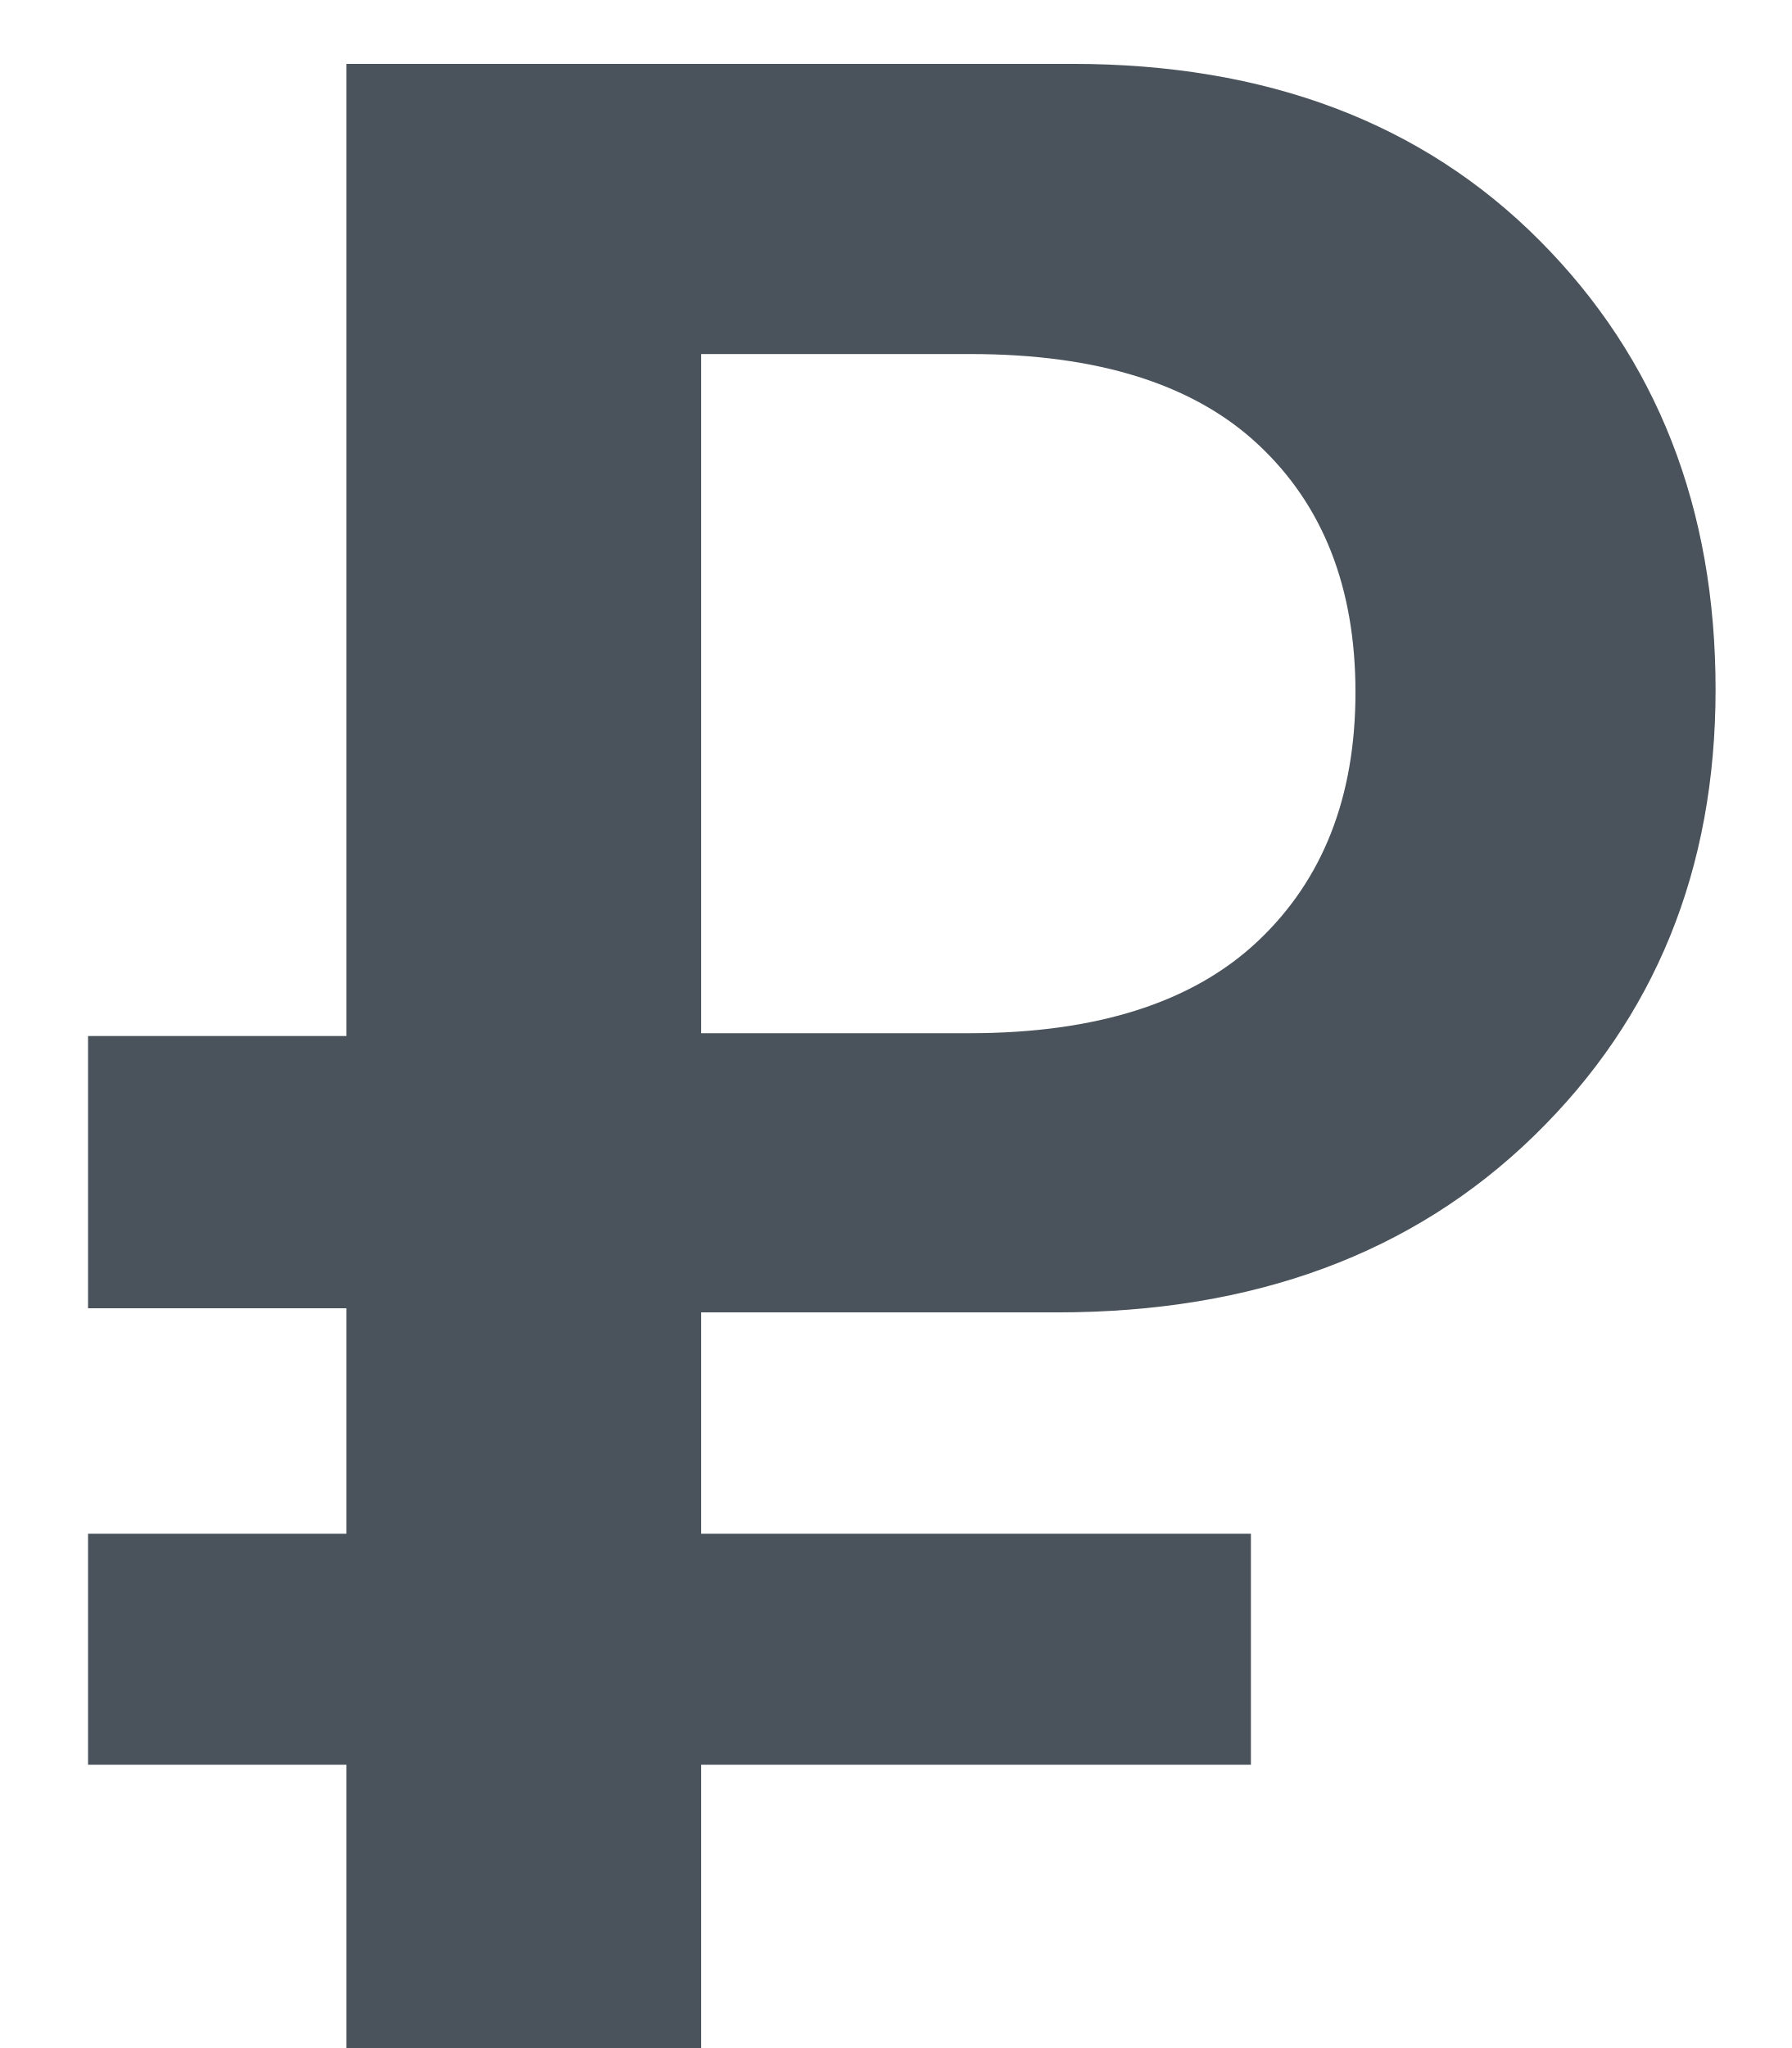
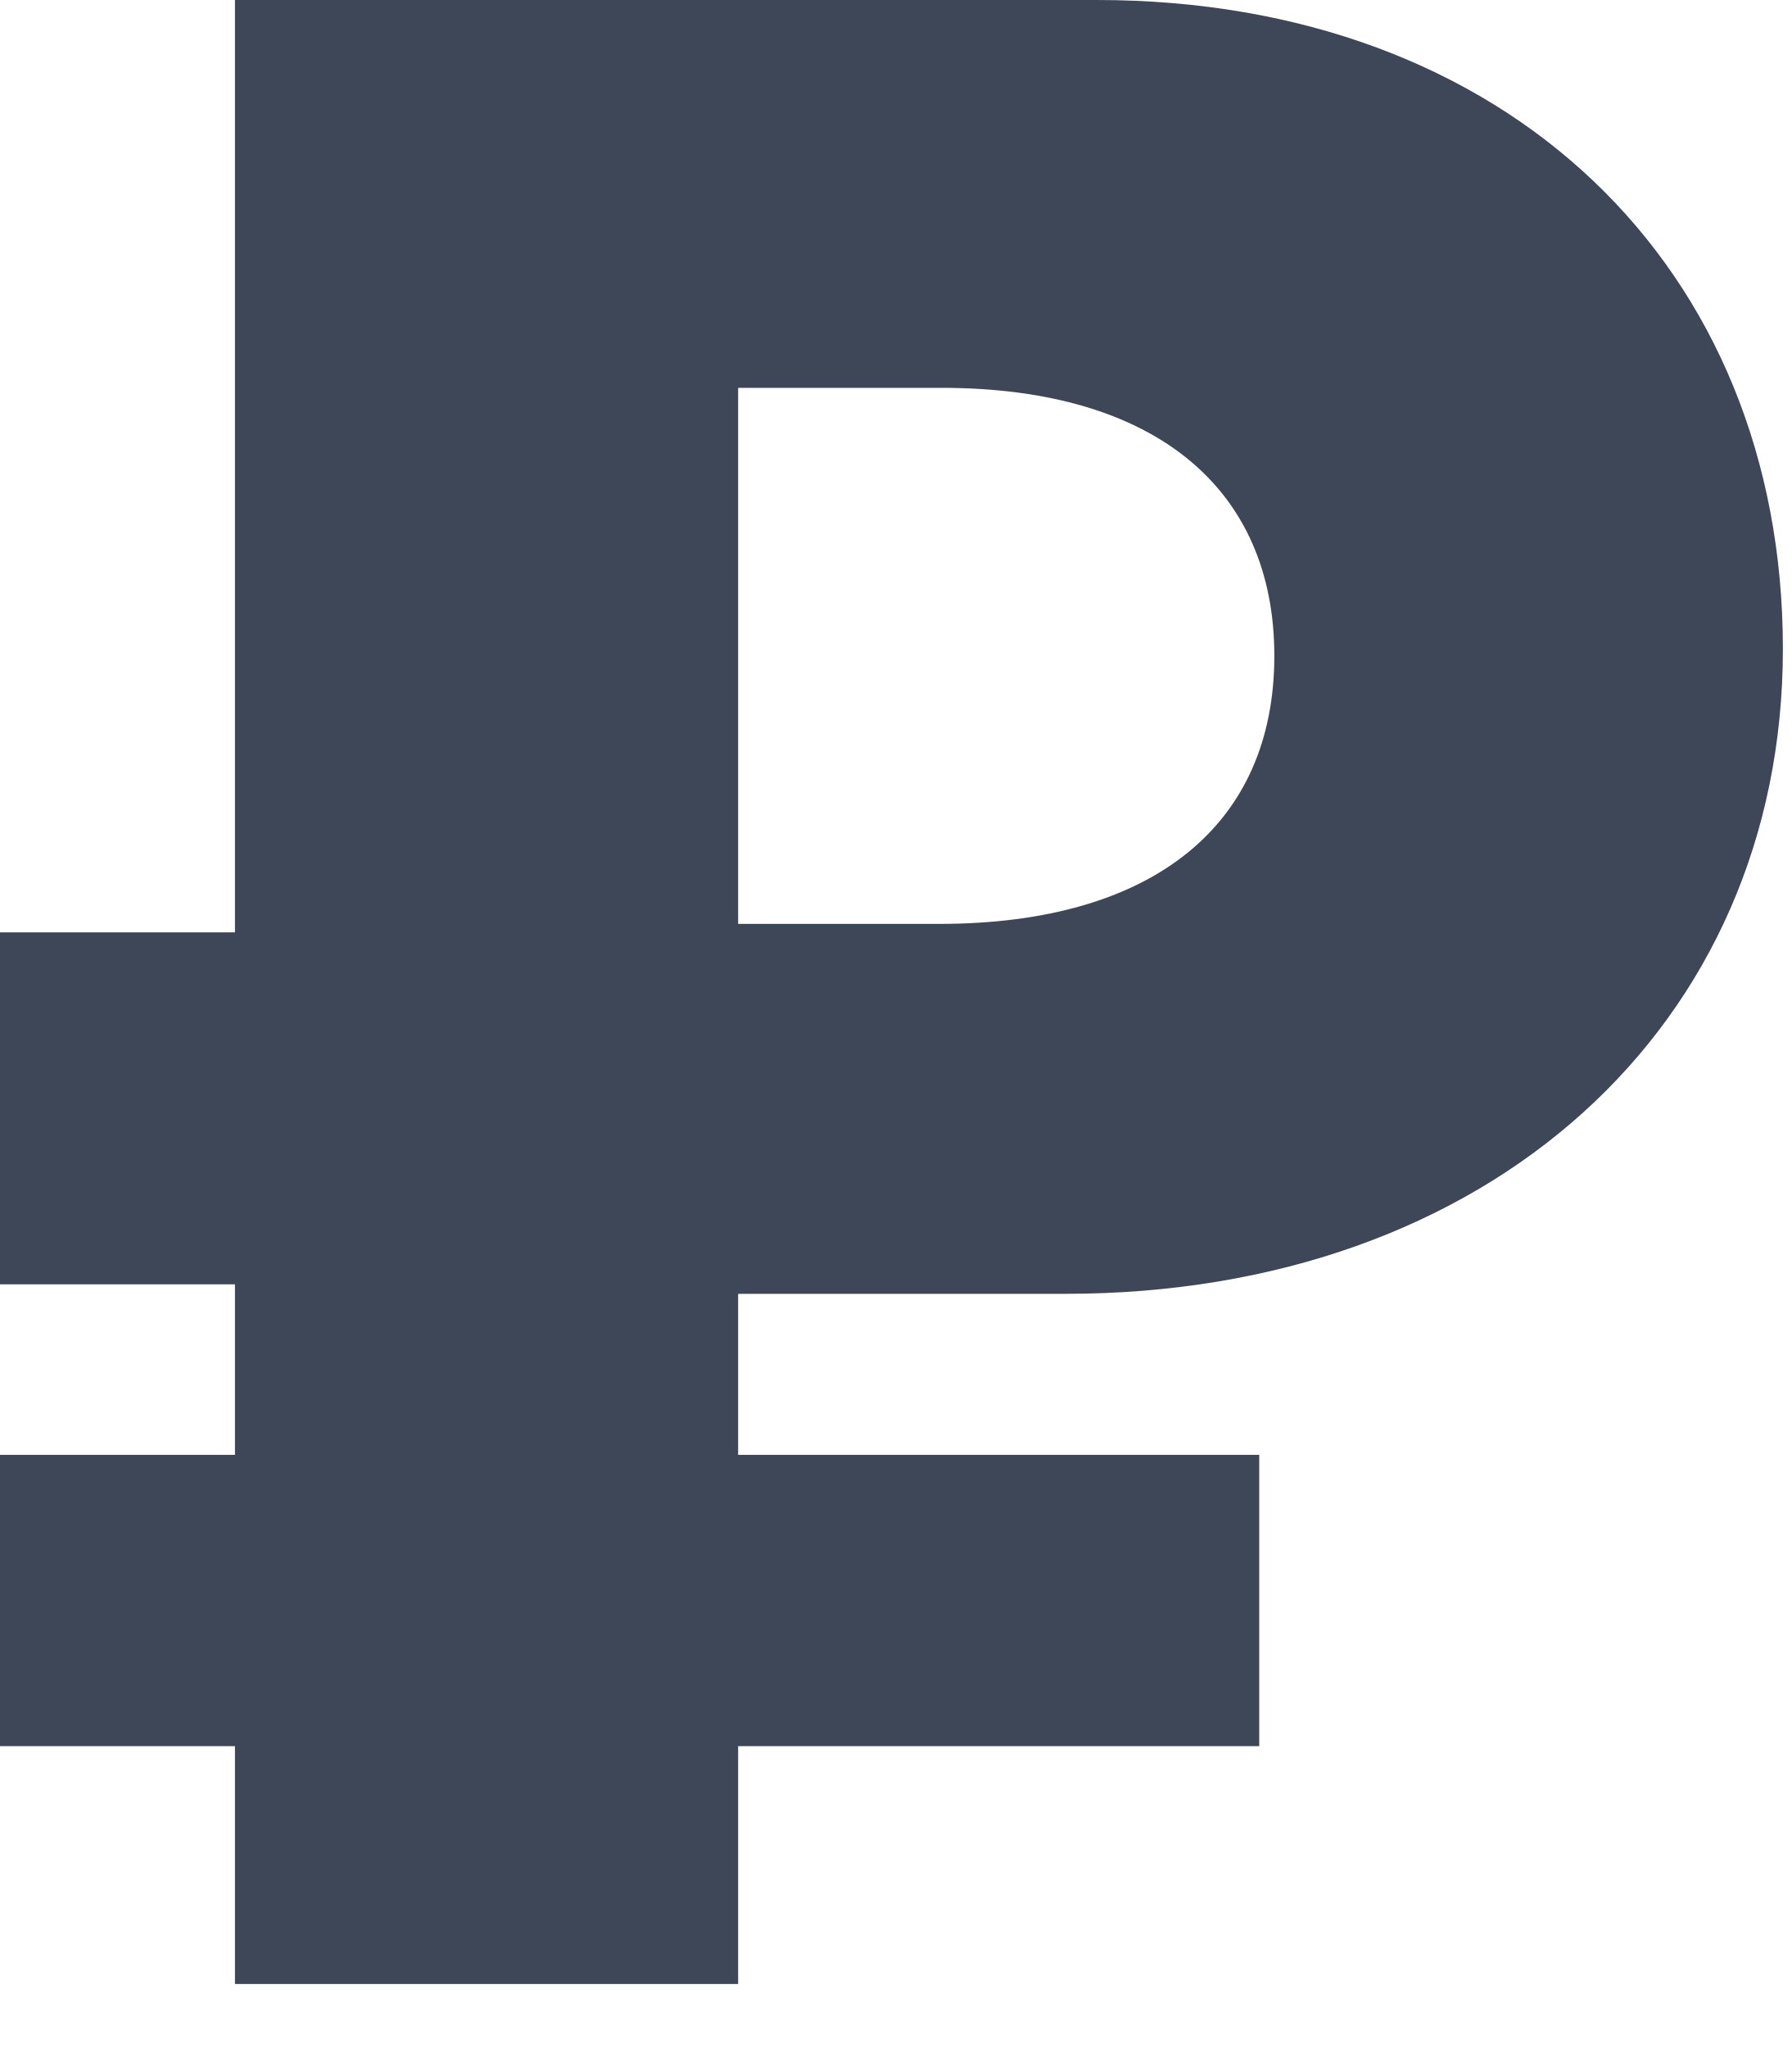
- <svg xmlns="http://www.w3.org/2000/svg" width="14px" height="16px" viewBox="0 0 14 16" version="1.1">
+ <svg xmlns="http://www.w3.org/2000/svg" width="7px" height="8px" viewBox="0 0 7 8" version="1.1">
  <defs />
  <g id="Page-1" stroke="none" stroke-width="1" fill="none" fill-rule="evenodd">
-     <g id="главная_выход" transform="translate(-821, -454)" fill="#4a535b">
-       <g id="Group-8" transform="translate(399, 222)">
-         <g id="Group-13-Copy-25" transform="translate(288, 202)">
-           <g id="Group-2">
-             <path d="M139.479,32.766 L139.479,38.072 L141.573,38.072 C142.569,38.072 143.321,37.832 143.829,37.353 C144.338,36.873 144.592,36.225 144.592,35.408 C144.592,34.592 144.339,33.947 143.834,33.475 C143.33,33.002 142.579,32.766 141.584,32.766 L139.479,32.766 Z M143.775,43.787 L139.479,43.787 L139.479,46 L136.707,46 L136.707,43.787 L134.688,43.787 L134.688,41.982 L136.707,41.982 L136.707,40.221 L134.688,40.221 L134.688,38.094 L136.707,38.094 L136.707,30.499 L142.379,30.499 C143.897,30.499 145.115,30.959 146.031,31.879 C146.948,32.8 147.406,33.969 147.406,35.387 C147.406,36.79 146.934,37.952 145.988,38.873 C145.043,39.793 143.8,40.253 142.261,40.253 L139.479,40.253 L139.479,41.982 L143.775,41.982 L143.775,43.787 Z" id="₽" />
+     <g id="раннее_бронирование" transform="translate(-1197, -463)" fill="#3E4758">
+       <g id="Group-6" transform="translate(665, 437)">
+         <g id="Group-12-Copy-2">
+           <g id="Group-4">
+             <g id="Group-13" transform="translate(459, 20)">
+               <path d="M75.884,7.515 L75.884,9.609 L76.668,9.609 C77.512,9.609 77.979,9.217 77.979,8.562 C77.979,7.912 77.517,7.515 76.679,7.515 L75.884,7.515 Z M77.92,12.821 L75.884,12.821 L75.884,13.75 L73.918,13.75 L73.918,12.821 L73,12.821 L73,11.683 L73.918,11.683 L73.918,11.017 L73,11.017 L73,9.642 L73.918,9.642 L73.918,6 L77.286,6 C78.887,6 79.966,7.042 79.966,8.535 C79.966,10.007 78.817,11.054 77.163,11.054 L75.884,11.054 L75.884,11.683 L77.92,11.683 L77.92,12.821 Z" id="₽" />
+             </g>
          </g>
        </g>
      </g>
    </g>
  </g>
</svg>
